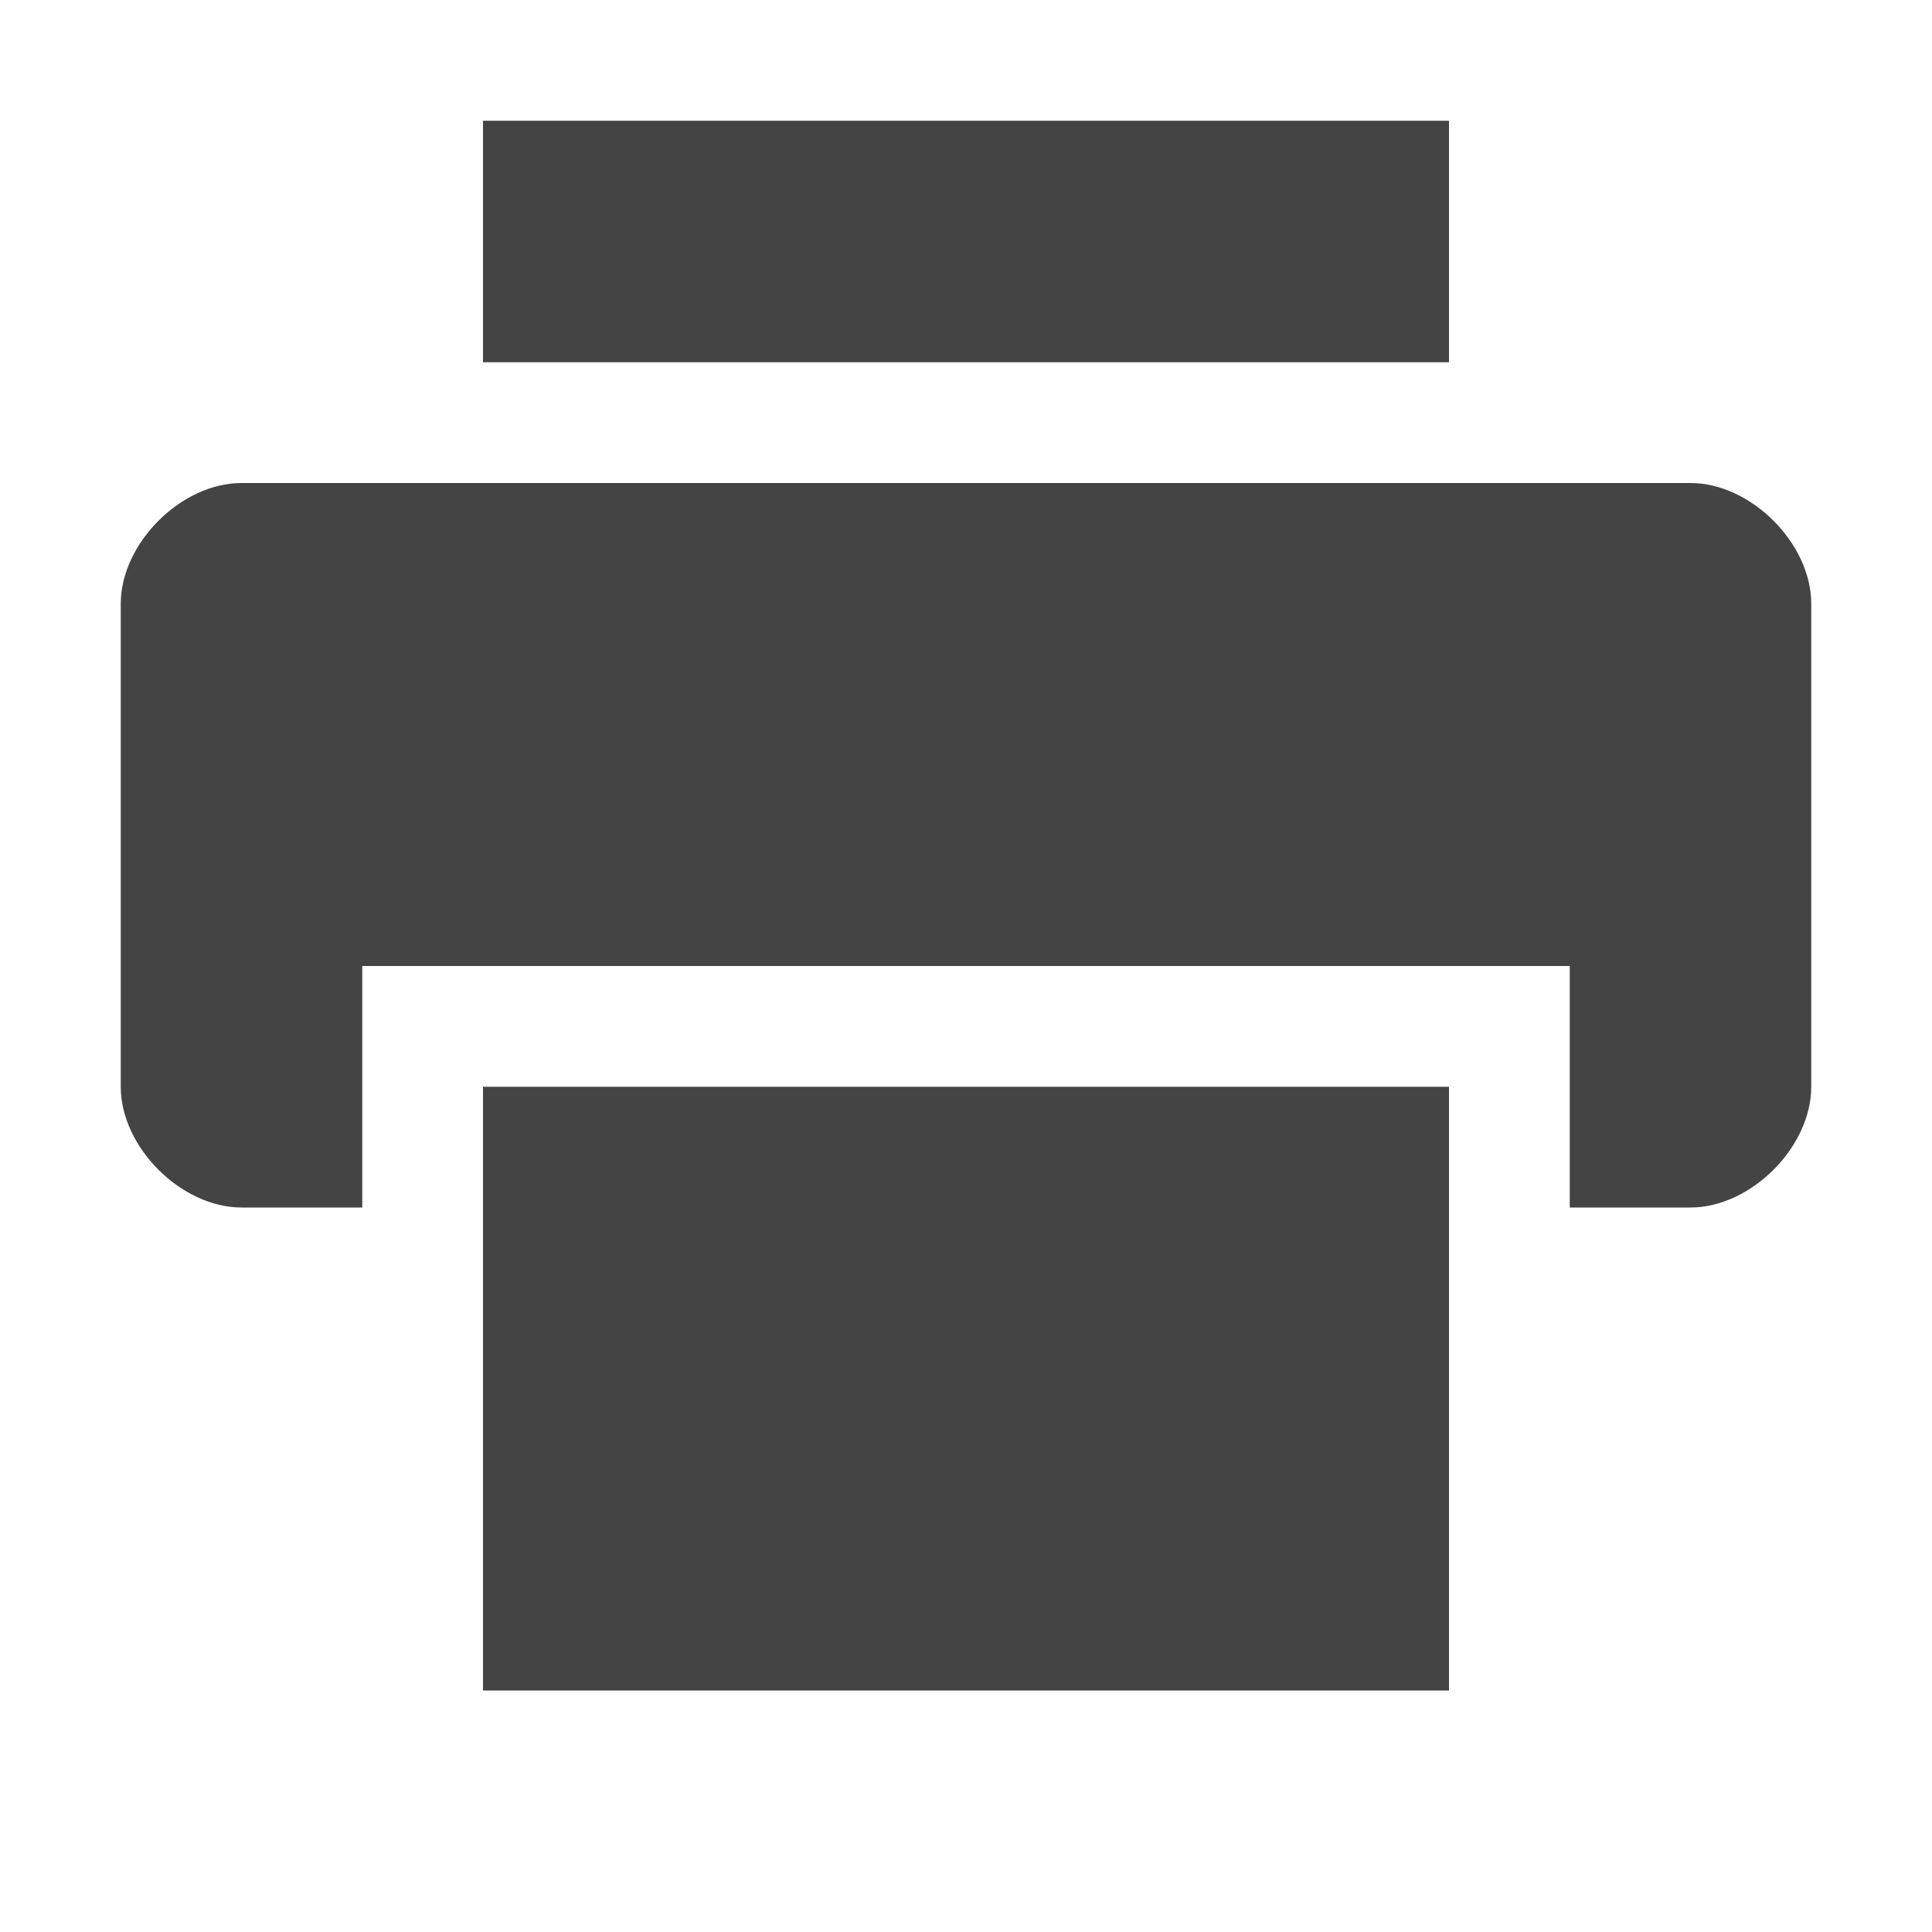
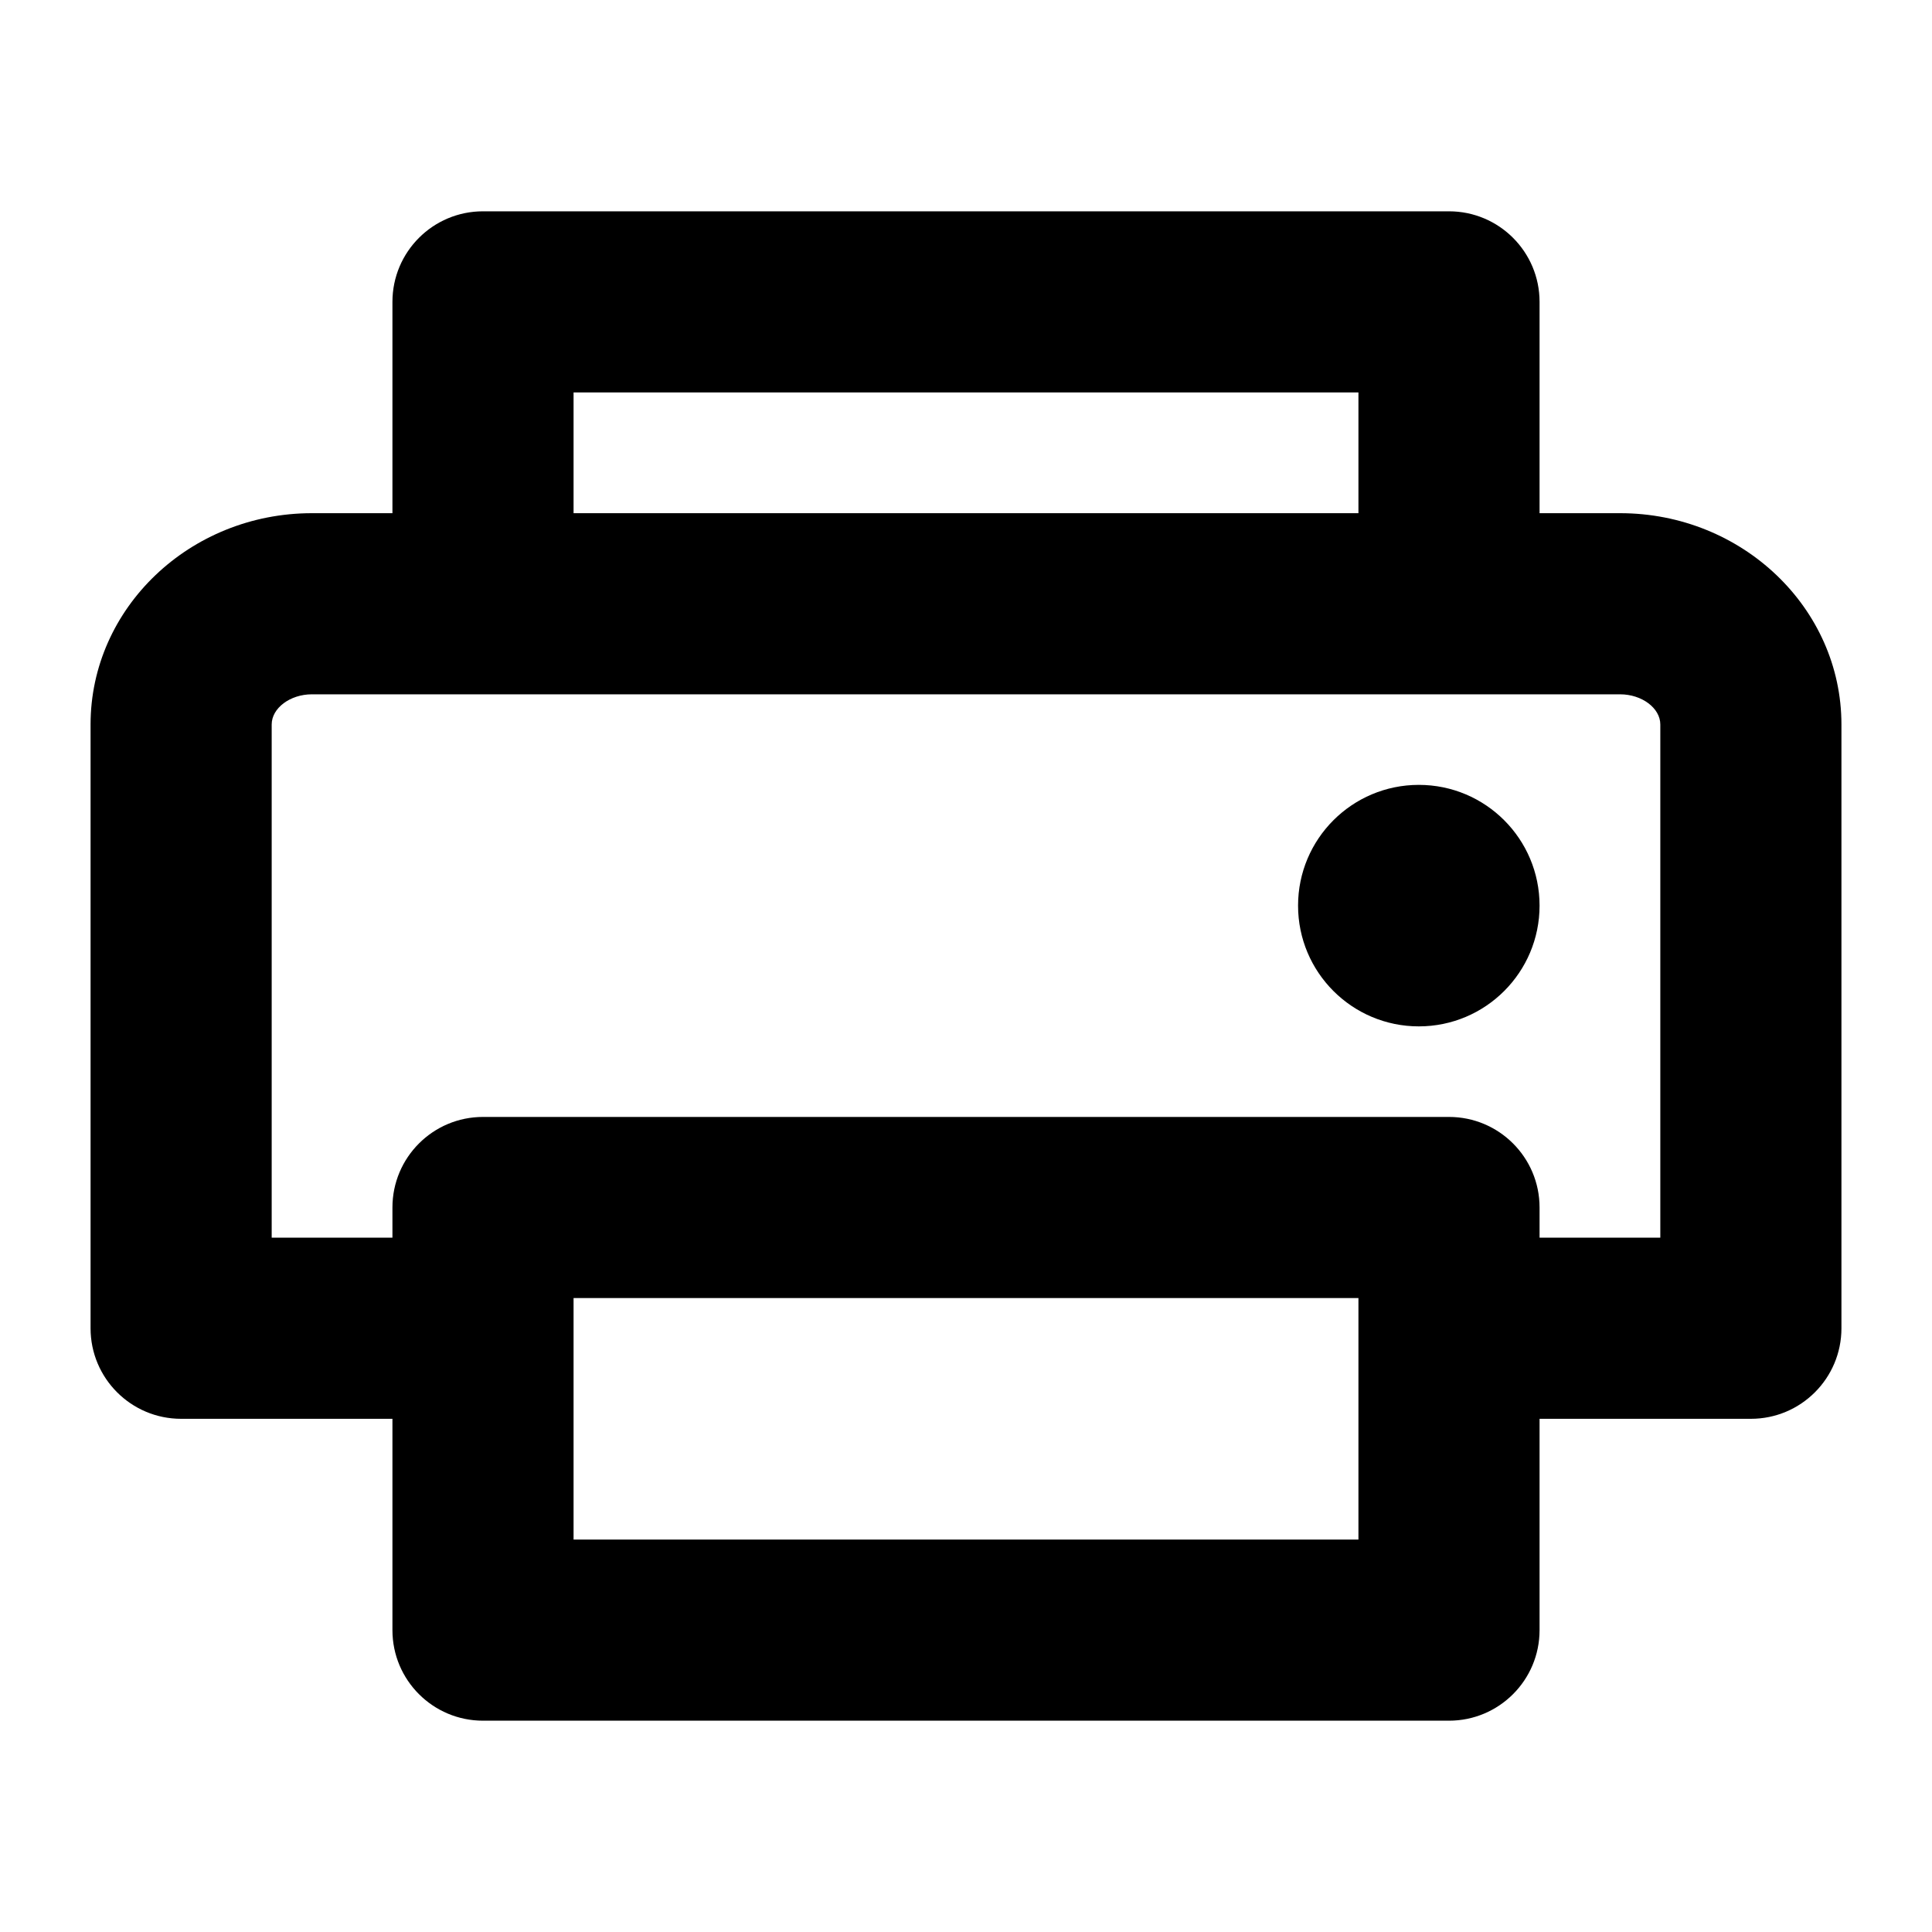
- <svg xmlns="http://www.w3.org/2000/svg" width="16" height="16" viewBox="0 0 16 16">
-   <defs>
-     <style id="current-color-scheme" type="text/css">
-    .ColorScheme-Text { color:#444444; } .ColorScheme-Highlight { color:#4285f4; } .ColorScheme-NeutralText { color:#ff9800; } .ColorScheme-PositiveText { color:#4caf50; } .ColorScheme-NegativeText { color:#f44336; }
-   </style>
-   </defs>
-   <path style="fill:currentColor" class="ColorScheme-Text" d="M 4 1 L 4 3 L 12 3 L 12 1 L 4 1 z M 2 4 C 1.5 4 1 4.5 1 5 L 1 9 C 1 9.5 1.5 10 2 10 L 3 10 L 3 8 L 13 8 L 13 10 L 14 10 C 14.5 10 15 9.5 15 9 L 15 5 C 15 4.5 14.5 4 14 4 L 2 4 z M 4 9 L 4 14 L 12 14 L 12 9 L 4 9 z" />
+ <svg xmlns="http://www.w3.org/2000/svg" fill="currentColor" viewBox="0 0 256 256">
+   <path d="M214.67,68H204V40a12,12,0,0,0-12-12H64A12,12,0,0,0,52,40V68H41.33C25.16,68,12,80.56,12,96v80a12,12,0,0,0,12,12H52v28a12,12,0,0,0,12,12H192a12,12,0,0,0,12-12V188h28a12,12,0,0,0,12-12V96C244,80.56,230.84,68,214.67,68ZM76,52H180V68H76ZM180,204H76V172H180Zm40-40H204v-4a12,12,0,0,0-12-12H64a12,12,0,0,0-12,12v4H36V96c0-2.17,2.44-4,5.33-4H214.67c2.89,0,5.33,1.83,5.33,4Zm-16-44a16,16,0,1,1-16-16A16,16,0,0,1,204,120Z" />
</svg>
